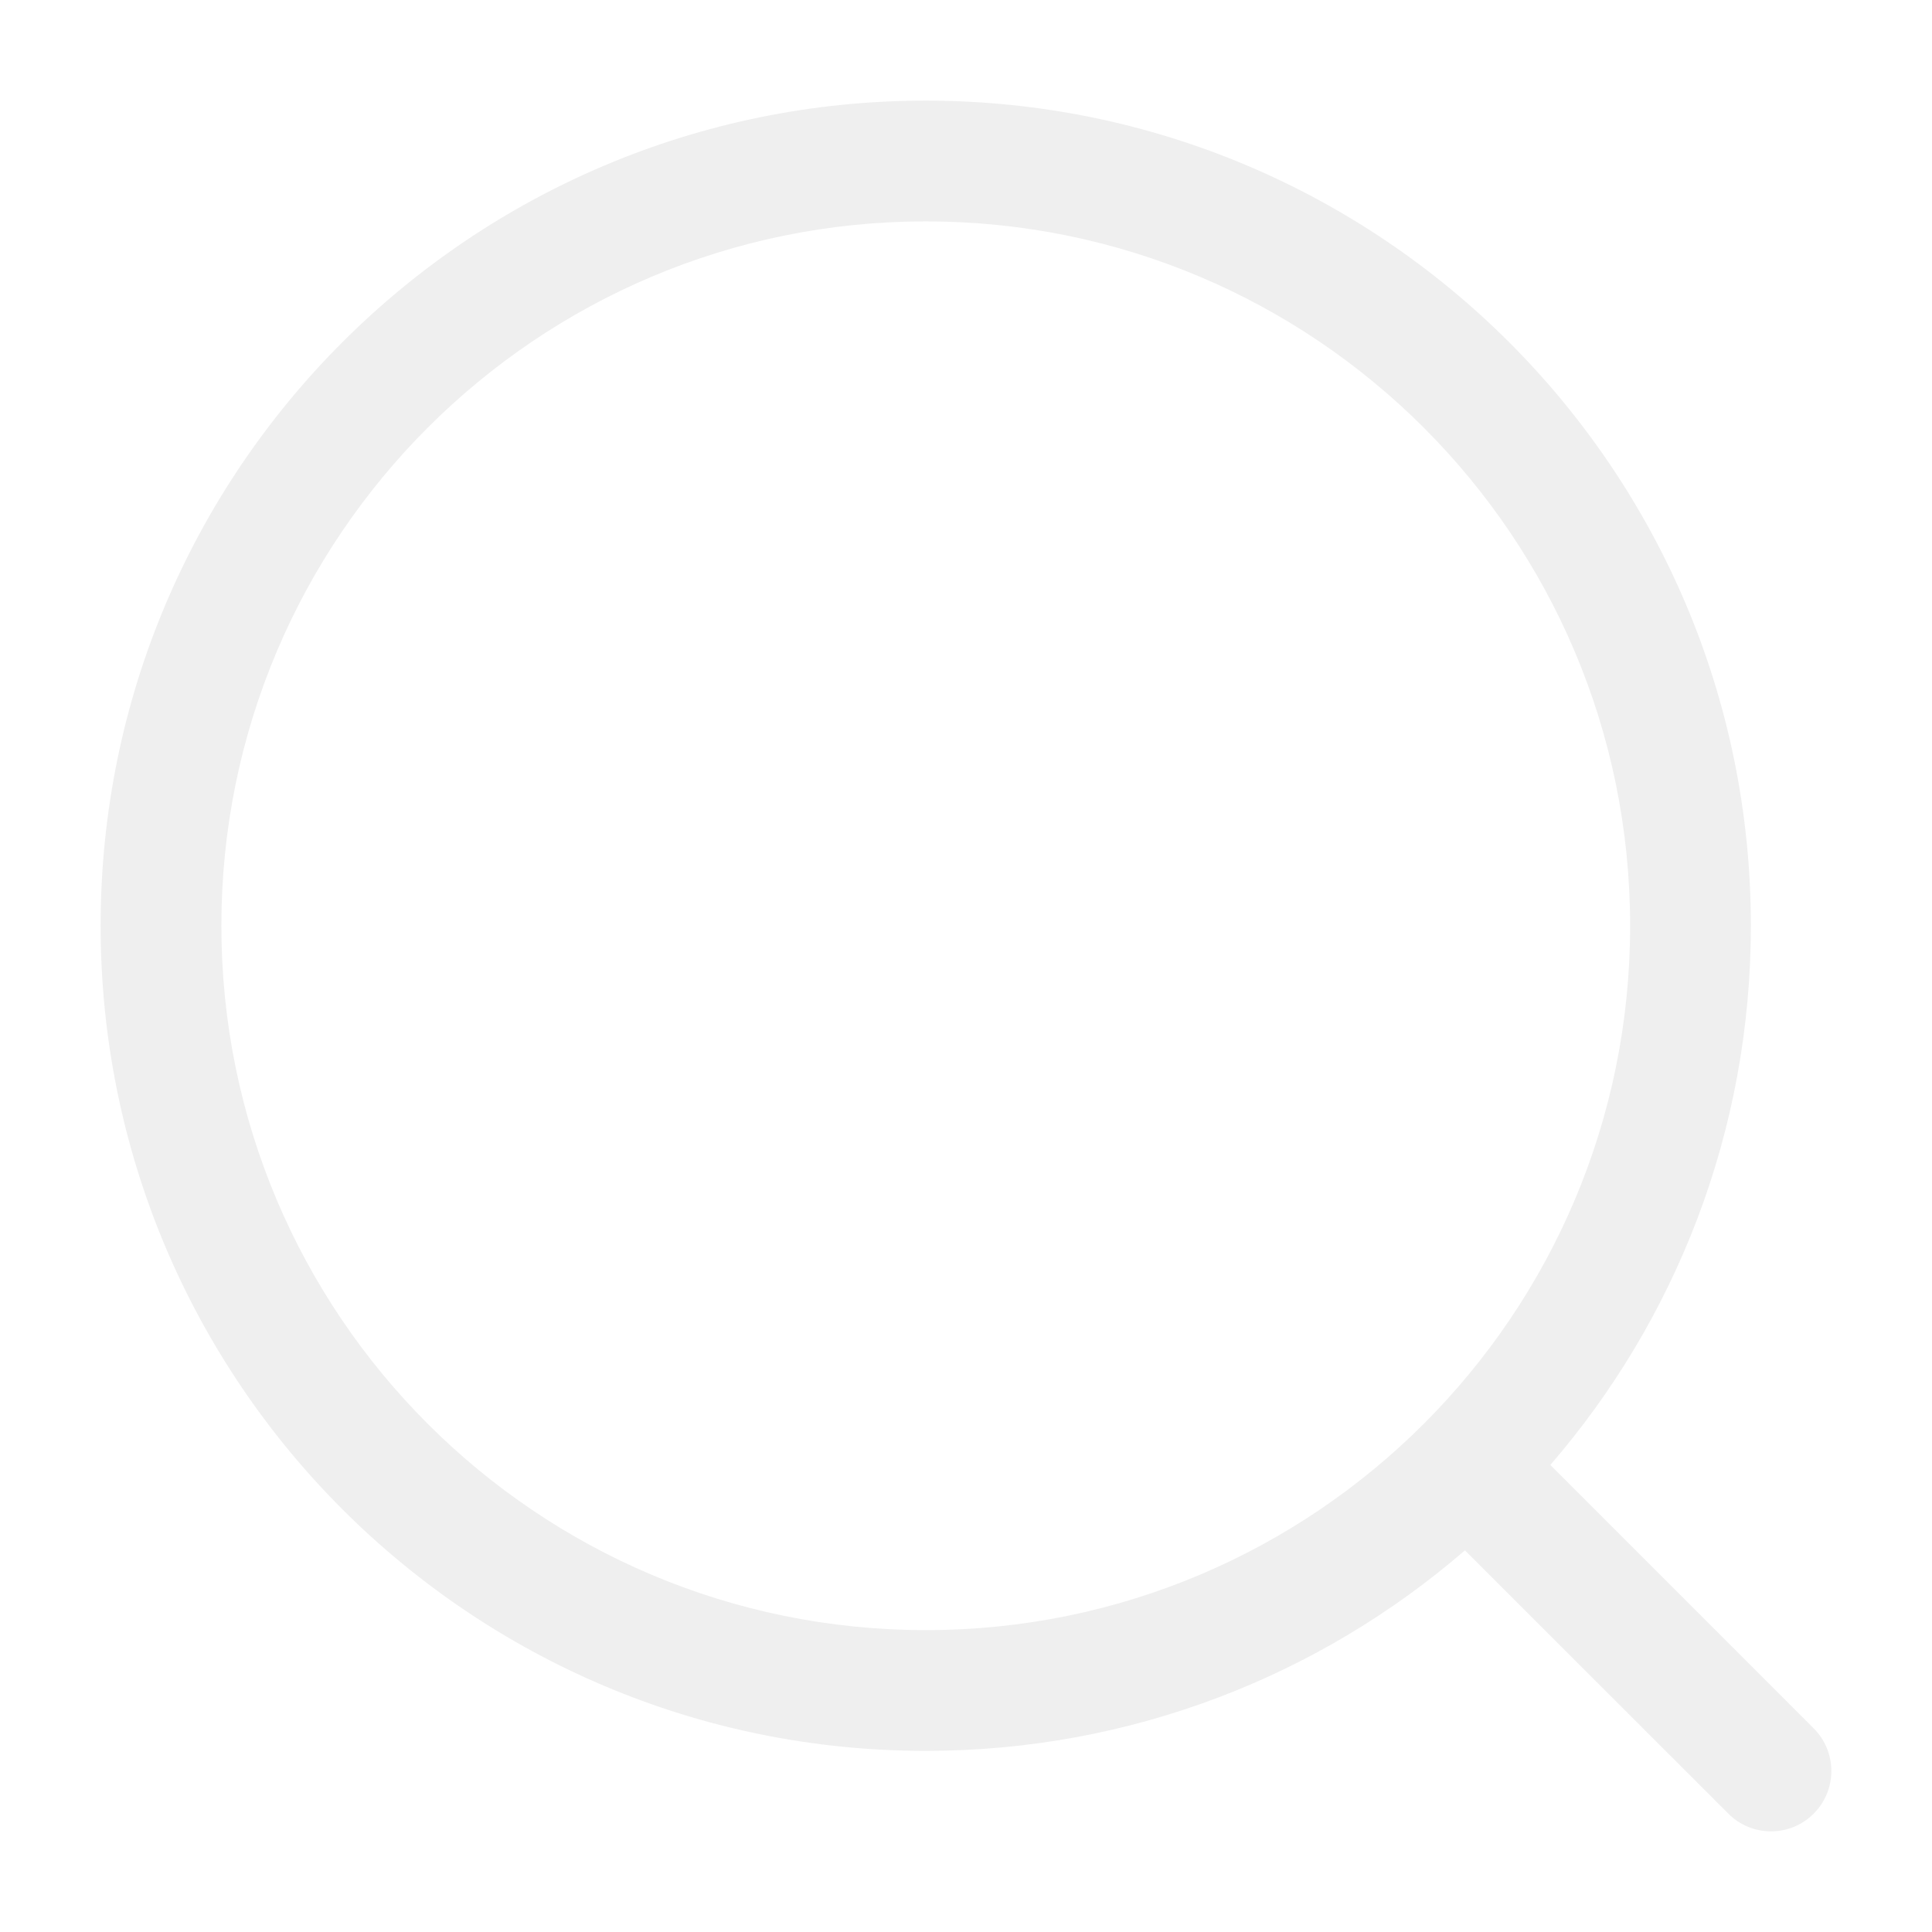
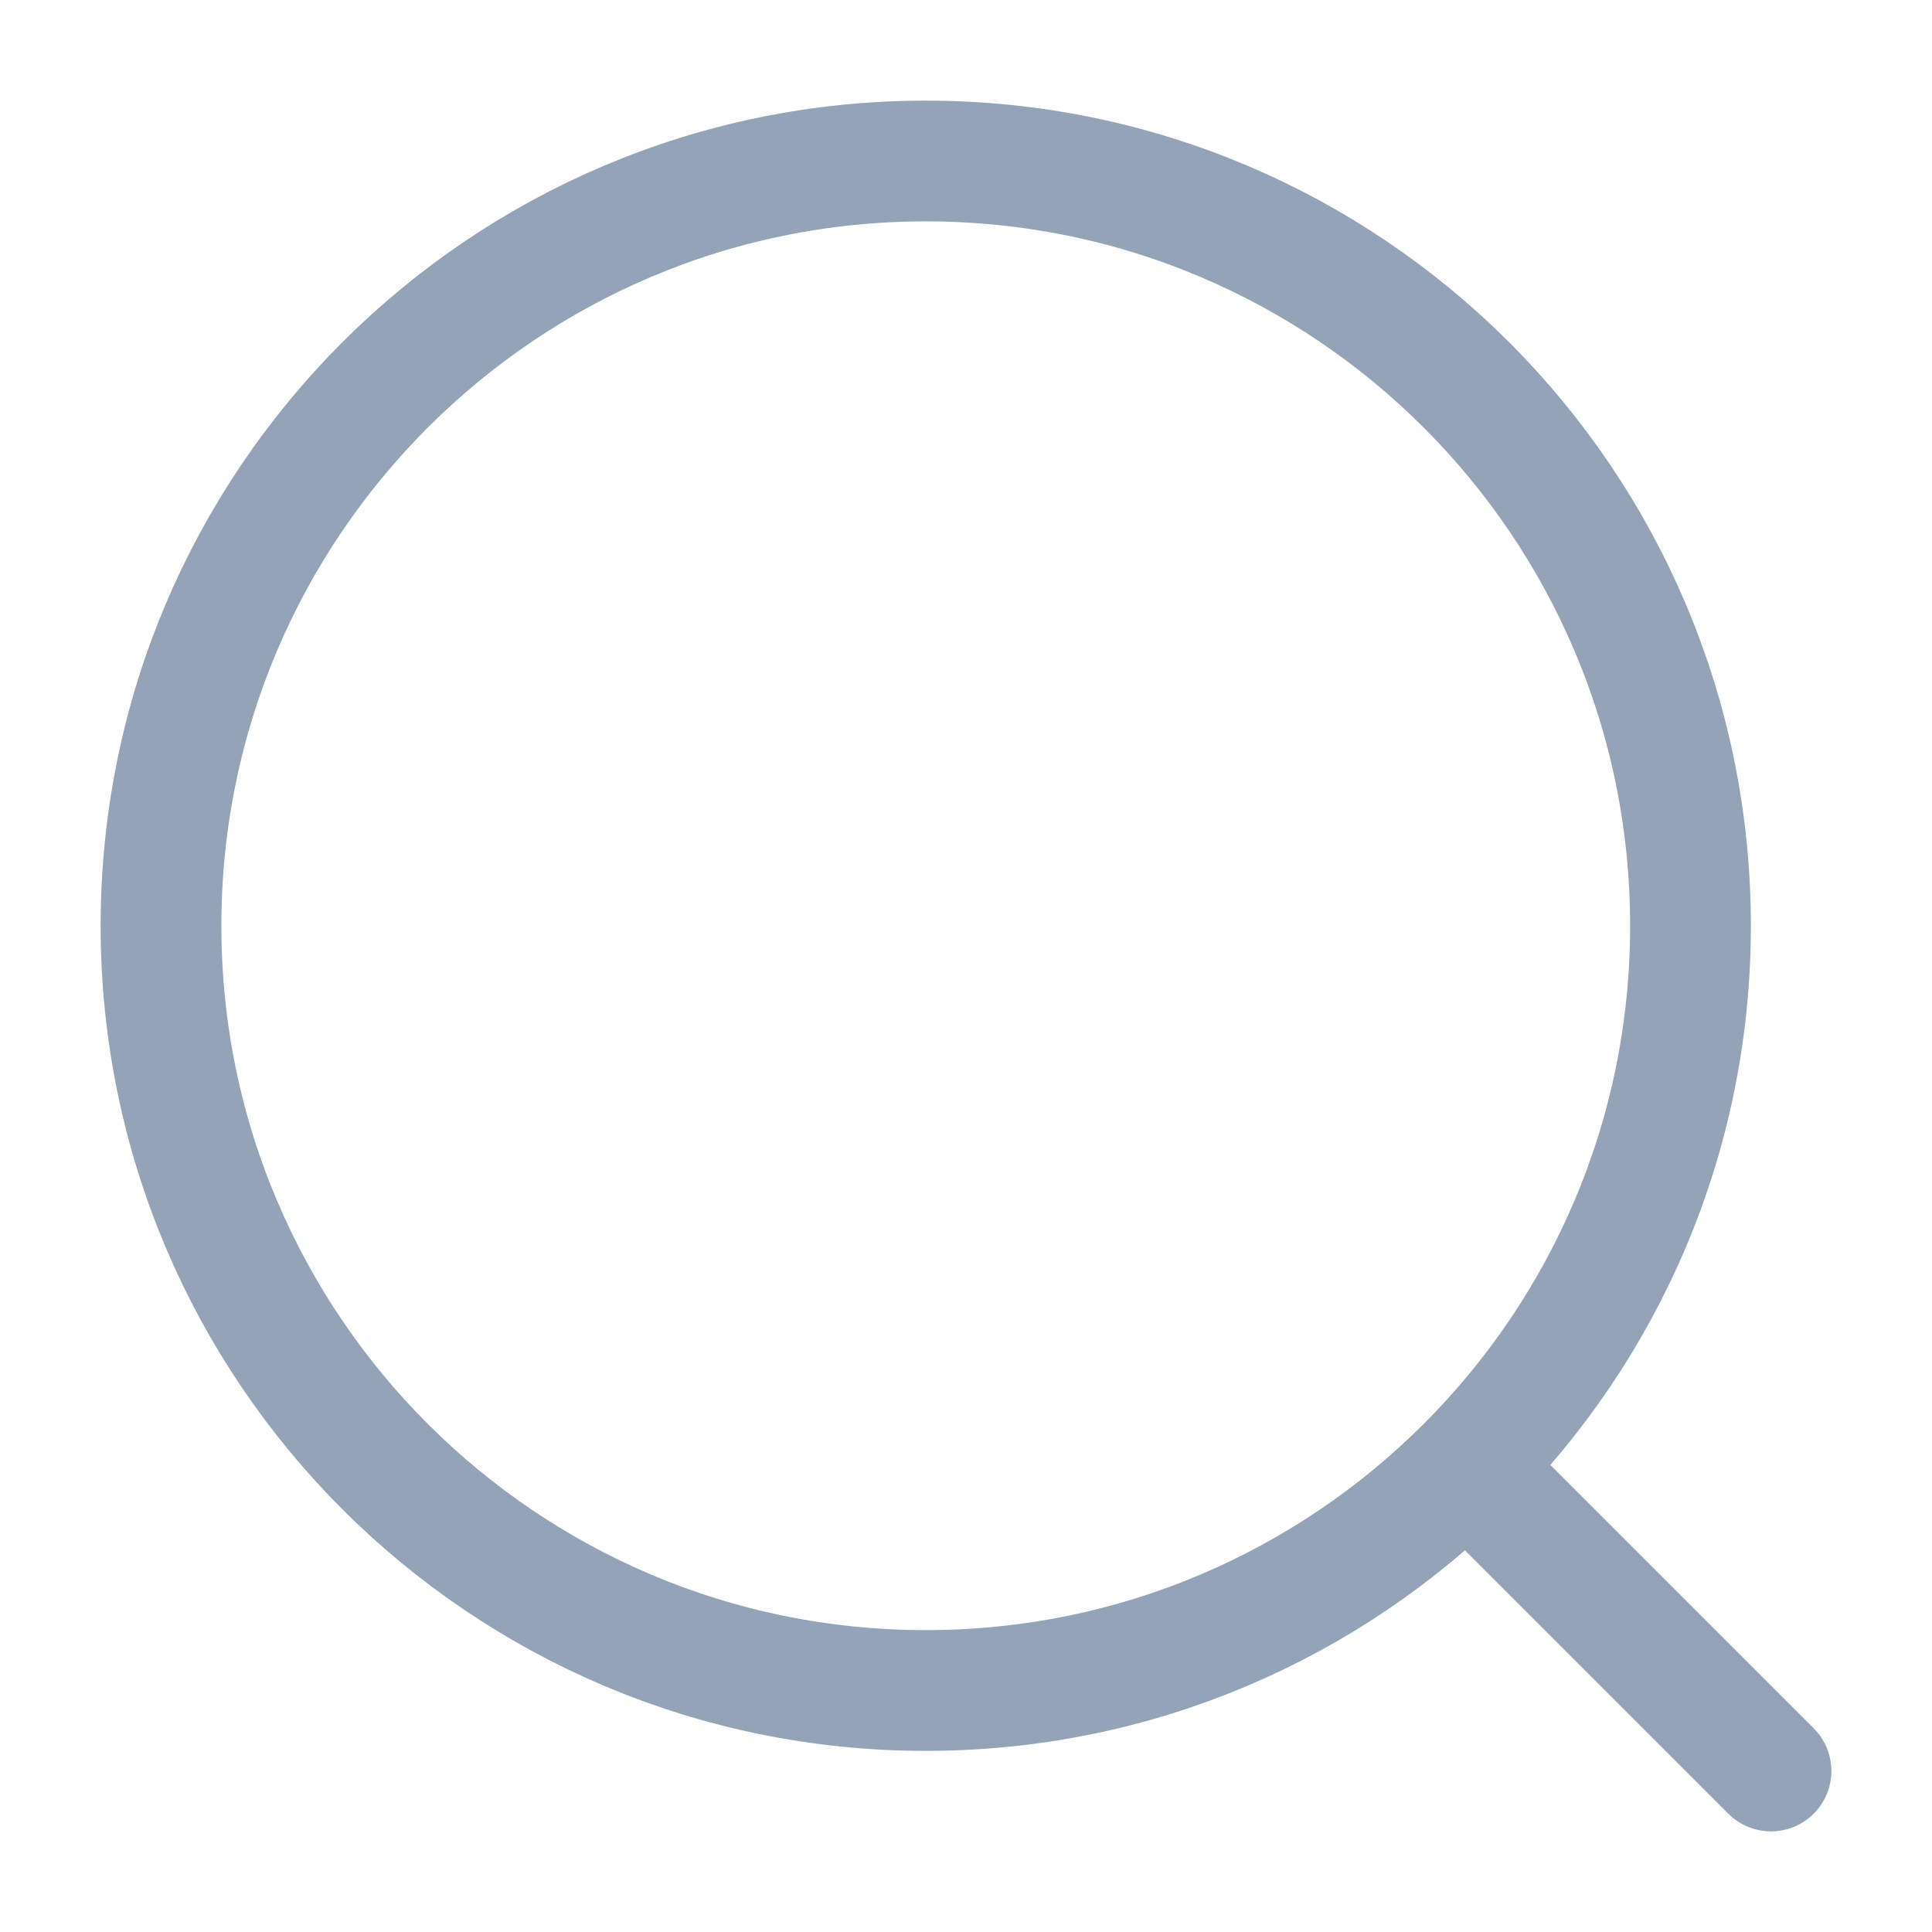
<svg xmlns="http://www.w3.org/2000/svg" width="24" height="24" viewBox="0 0 24 24" fill="none">
-   <path fill="#EFEFEF" fill-rule="evenodd" clip-rule="evenodd" d="M11.5 2.75C6.668 2.75 2.75 6.668 2.75 11.5C2.75 16.332 6.668 20.25 11.5 20.25C16.332 20.25 20.25 16.332 20.25 11.5C20.25 6.668 16.332 2.75 11.5 2.75ZM1.25 11.5C1.25 5.839 5.839 1.25 11.5 1.25C17.161 1.25 21.75 5.839 21.75 11.5C21.75 14.06 20.811 16.402 19.259 18.198L22.53 21.47C22.823 21.763 22.823 22.237 22.53 22.53C22.237 22.823 21.763 22.823 21.47 22.53L18.198 19.259C16.402 20.811 14.06 21.75 11.5 21.75C5.839 21.75 1.25 17.161 1.25 11.5Z" />
+   <circle stroke="#94a3b8" stroke-width="1.5" cx="11.5" cy="11.5" r="9.5" />
+   <path stroke="#94a3b8" stroke-width="1.5" stroke-linecap="round" d="M18.5 18.5L22 22" />
</svg>
